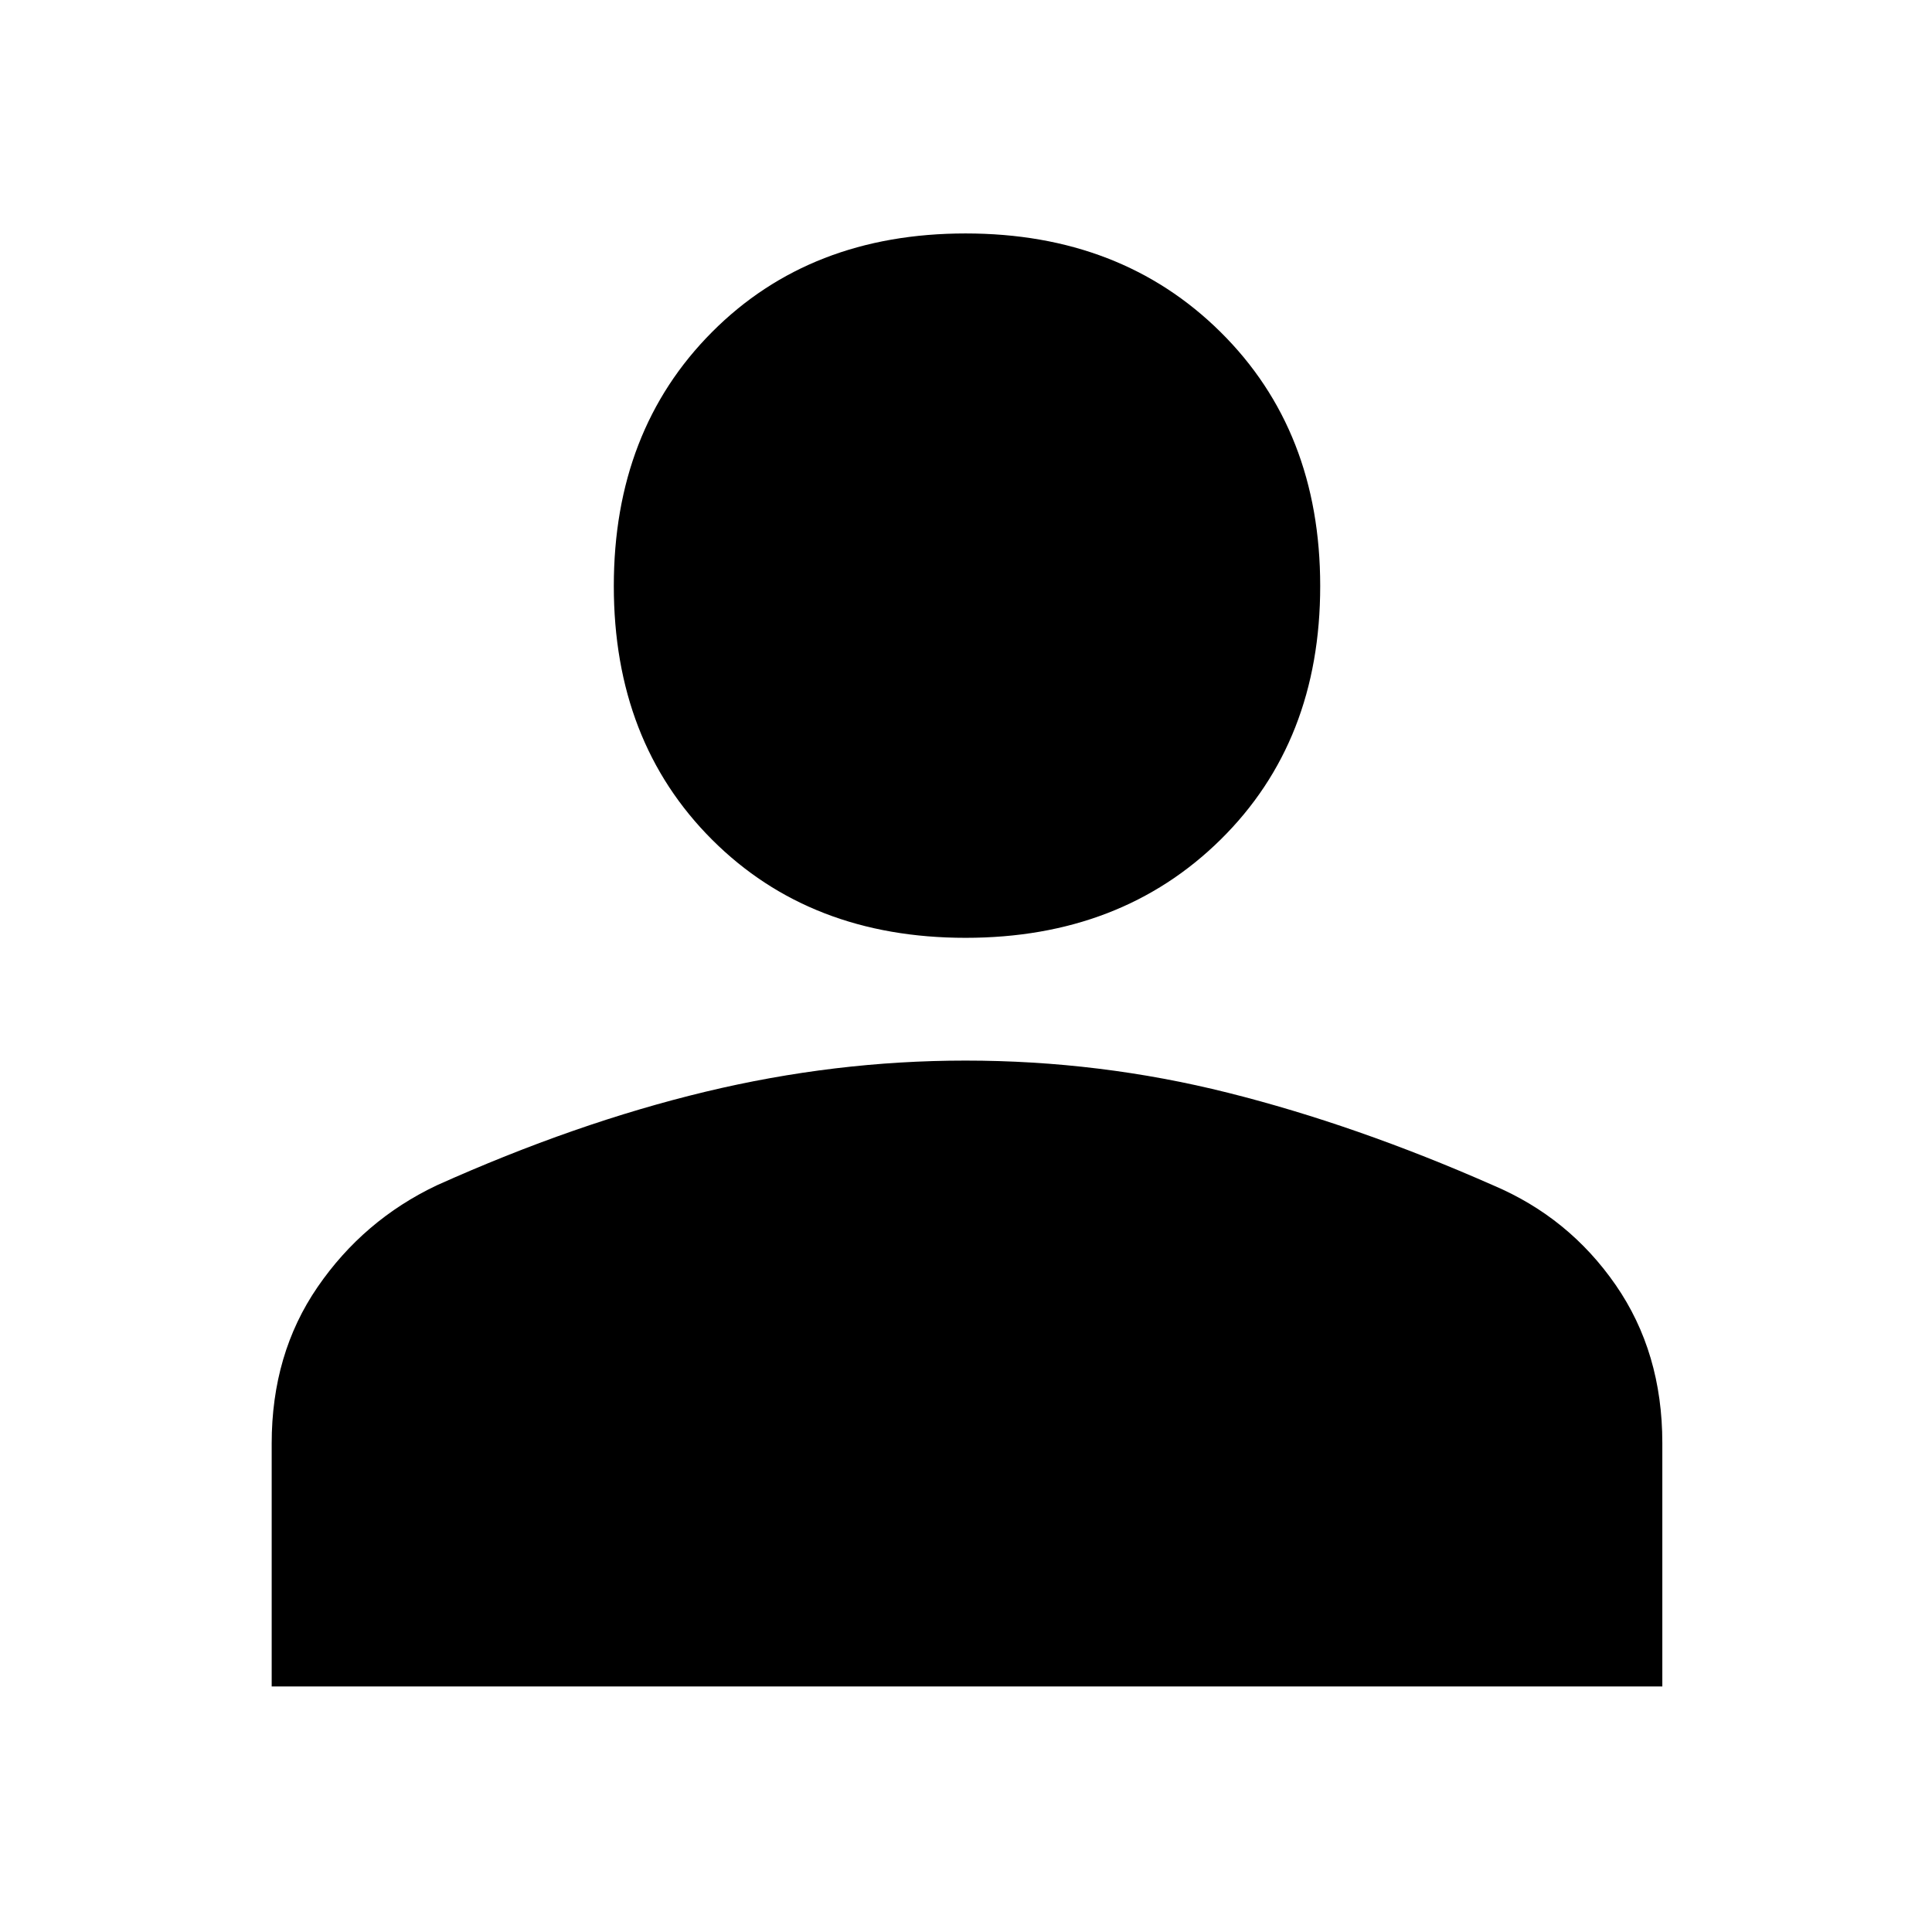
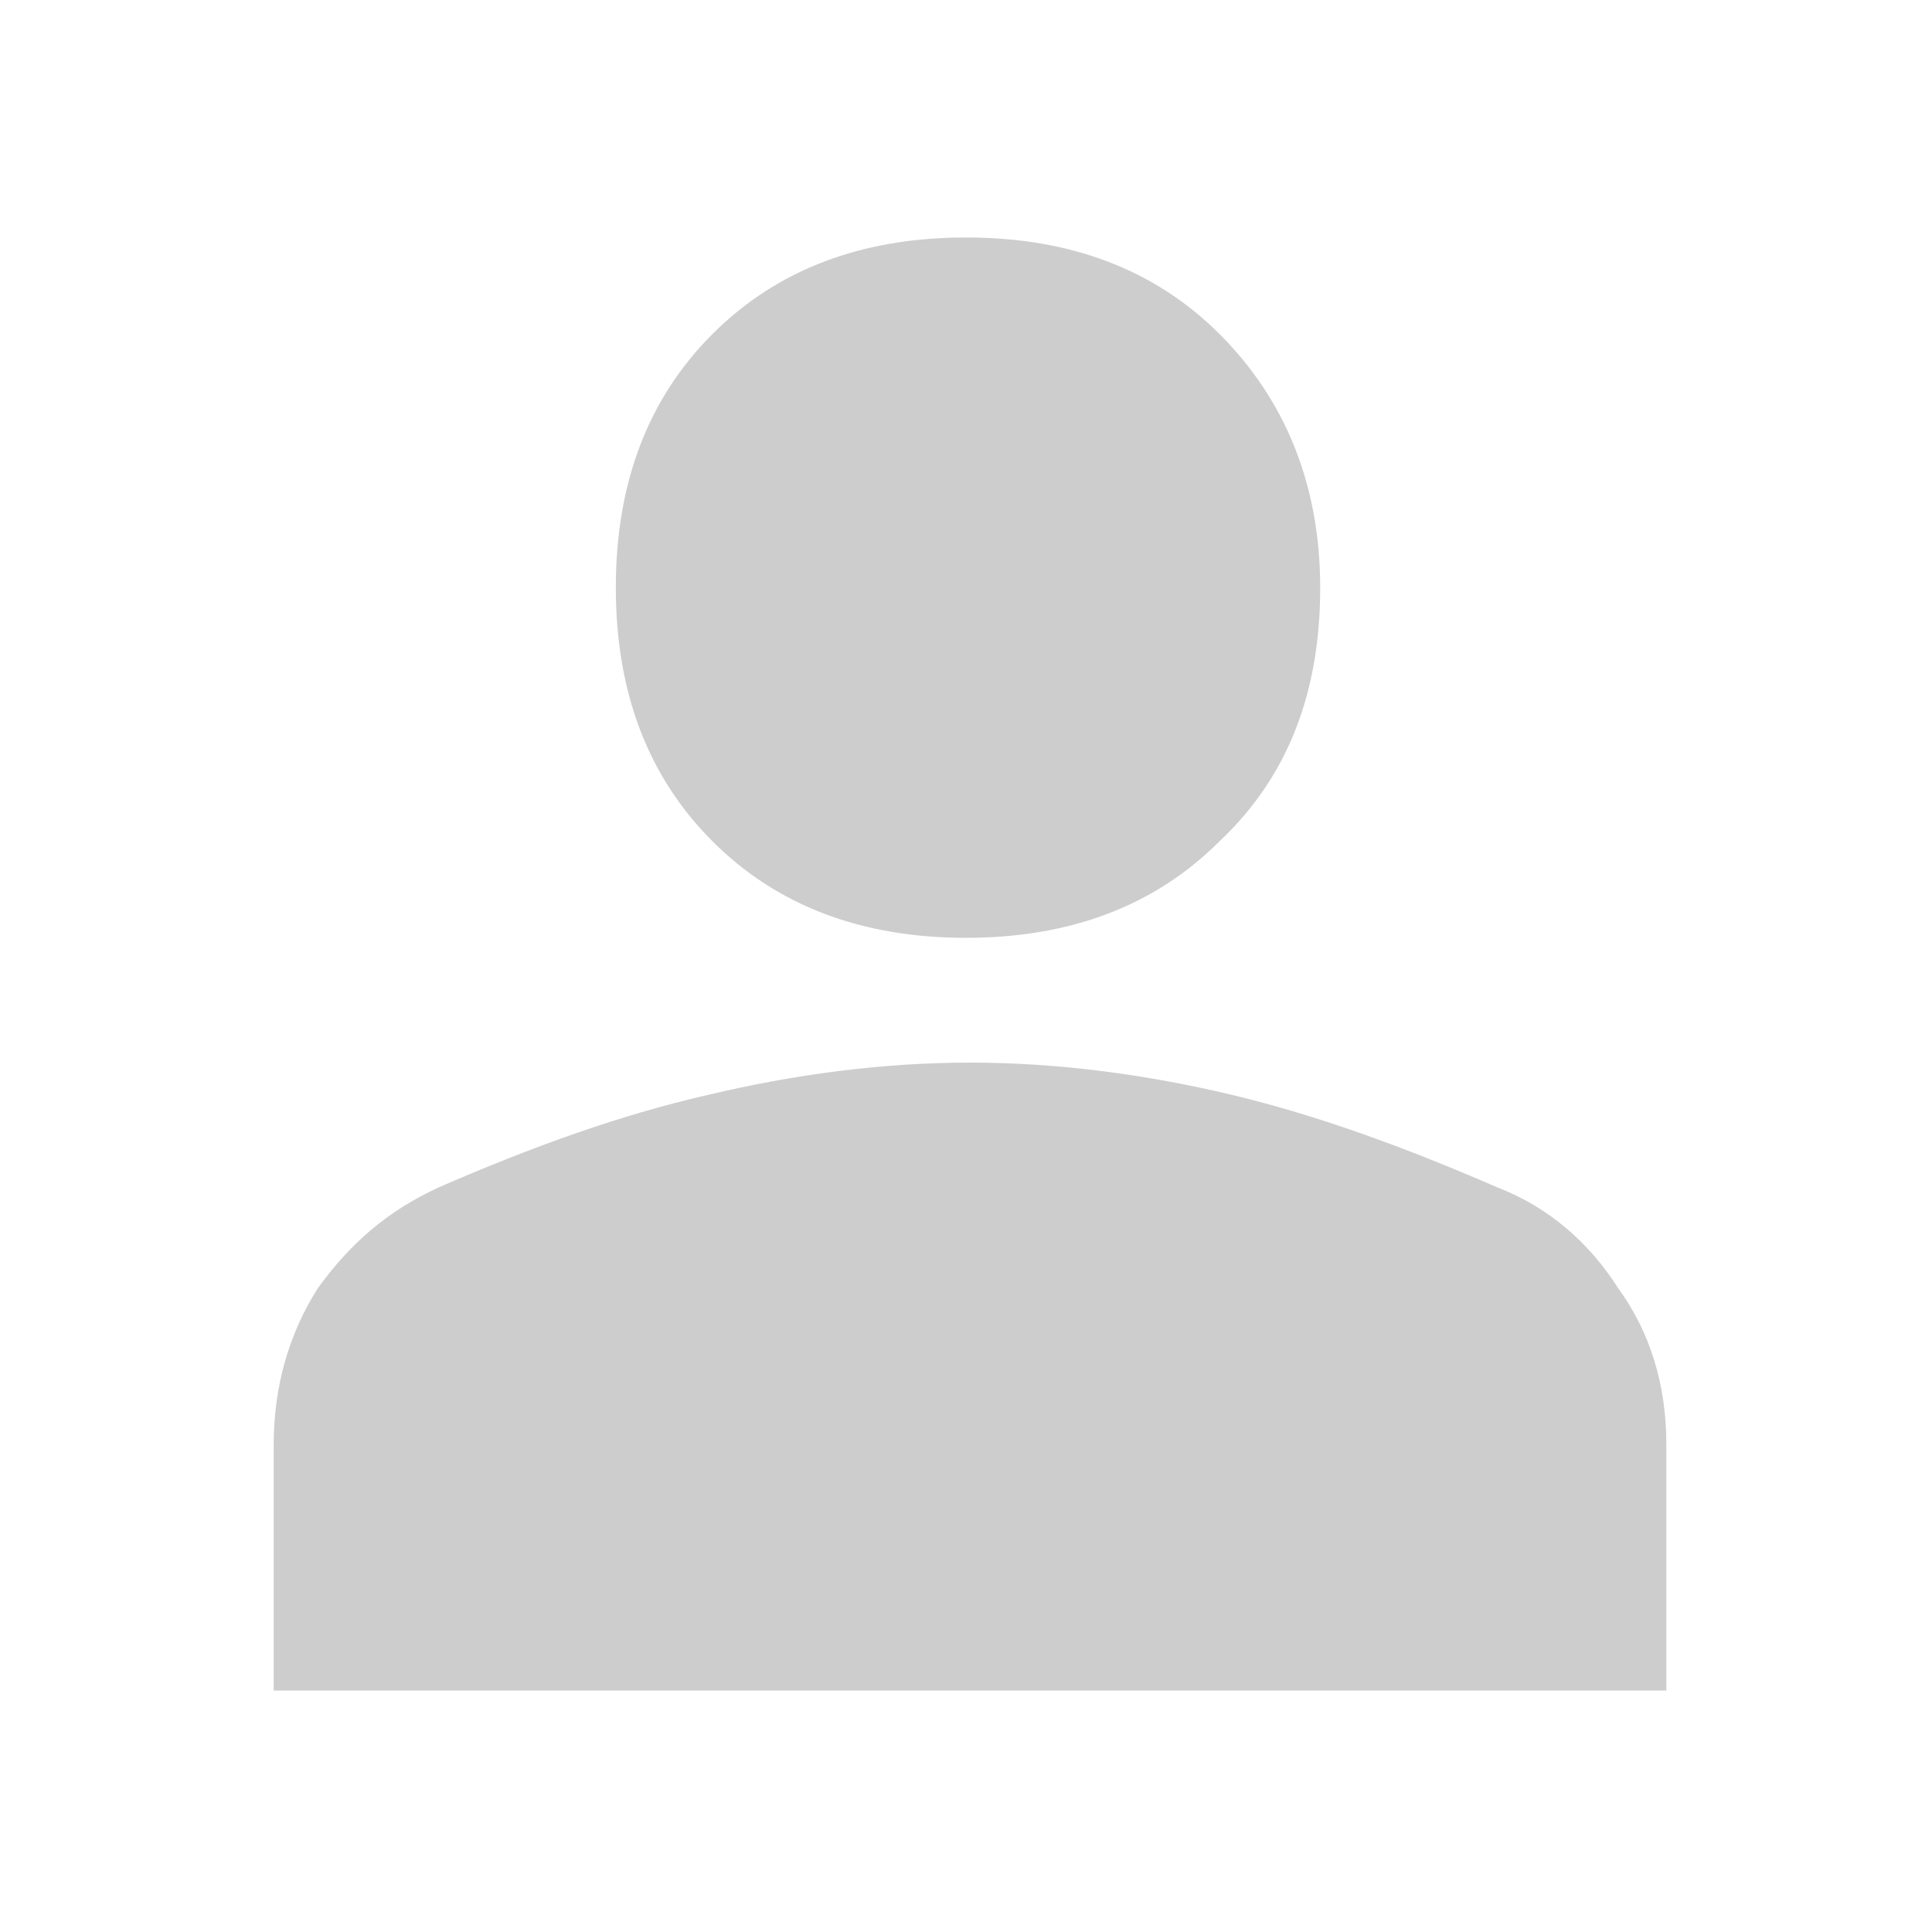
- <svg xmlns="http://www.w3.org/2000/svg" height="48" viewBox="0 96 960 960" width="48">
-   <path d="M479.796 562q-77.203 0-126-48.796Q305 464.407 305 387.204 305 310 353.796 261q48.797-49 126-49Q557 212 606.5 261T656 387.204q0 77.203-49.5 126Q557 562 479.796 562ZM135 934V813.205q0-44.507 22.828-77.721Q180.656 702.27 217 685q69-31 133.459-46.5T479.731 623q66.731 0 130.5 16Q674 655 742 685q37.609 15.958 60.805 49.479Q826 768 826 812.945V934H135Z" />
+ <svg xmlns="http://www.w3.org/2000/svg" version="1.1" id="Calque_1" x="0px" y="0px" viewBox="0 0 48 48" style="enable-background:new 0 0 48 48;" xml:space="preserve">
+   <style type="text/css">
+ 	.st0{fill:#CDCDCD;}
+ </style>
+   <path class="st0" d="M24,23.3c-2.6,0-4.7-0.8-6.3-2.4c-1.6-1.6-2.4-3.7-2.4-6.3c0-2.6,0.8-4.7,2.4-6.3c1.6-1.6,3.7-2.4,6.3-2.4  c2.6,0,4.7,0.8,6.3,2.4s2.5,3.7,2.5,6.3c0,2.6-0.8,4.7-2.5,6.3C28.7,22.5,26.6,23.3,24,23.3z M6.8,41.9v-6c0-1.5,0.4-2.8,1.1-3.9  c0.8-1.1,1.7-1.9,3-2.5c2.3-1,4.5-1.8,6.7-2.3c2.1-0.5,4.3-0.8,6.5-0.8c2.2,0,4.4,0.3,6.5,0.8c2.1,0.5,4.3,1.3,6.6,2.3  c1.3,0.5,2.3,1.4,3,2.5c0.8,1.1,1.2,2.4,1.2,3.9v6.1H6.8z" />
</svg>
